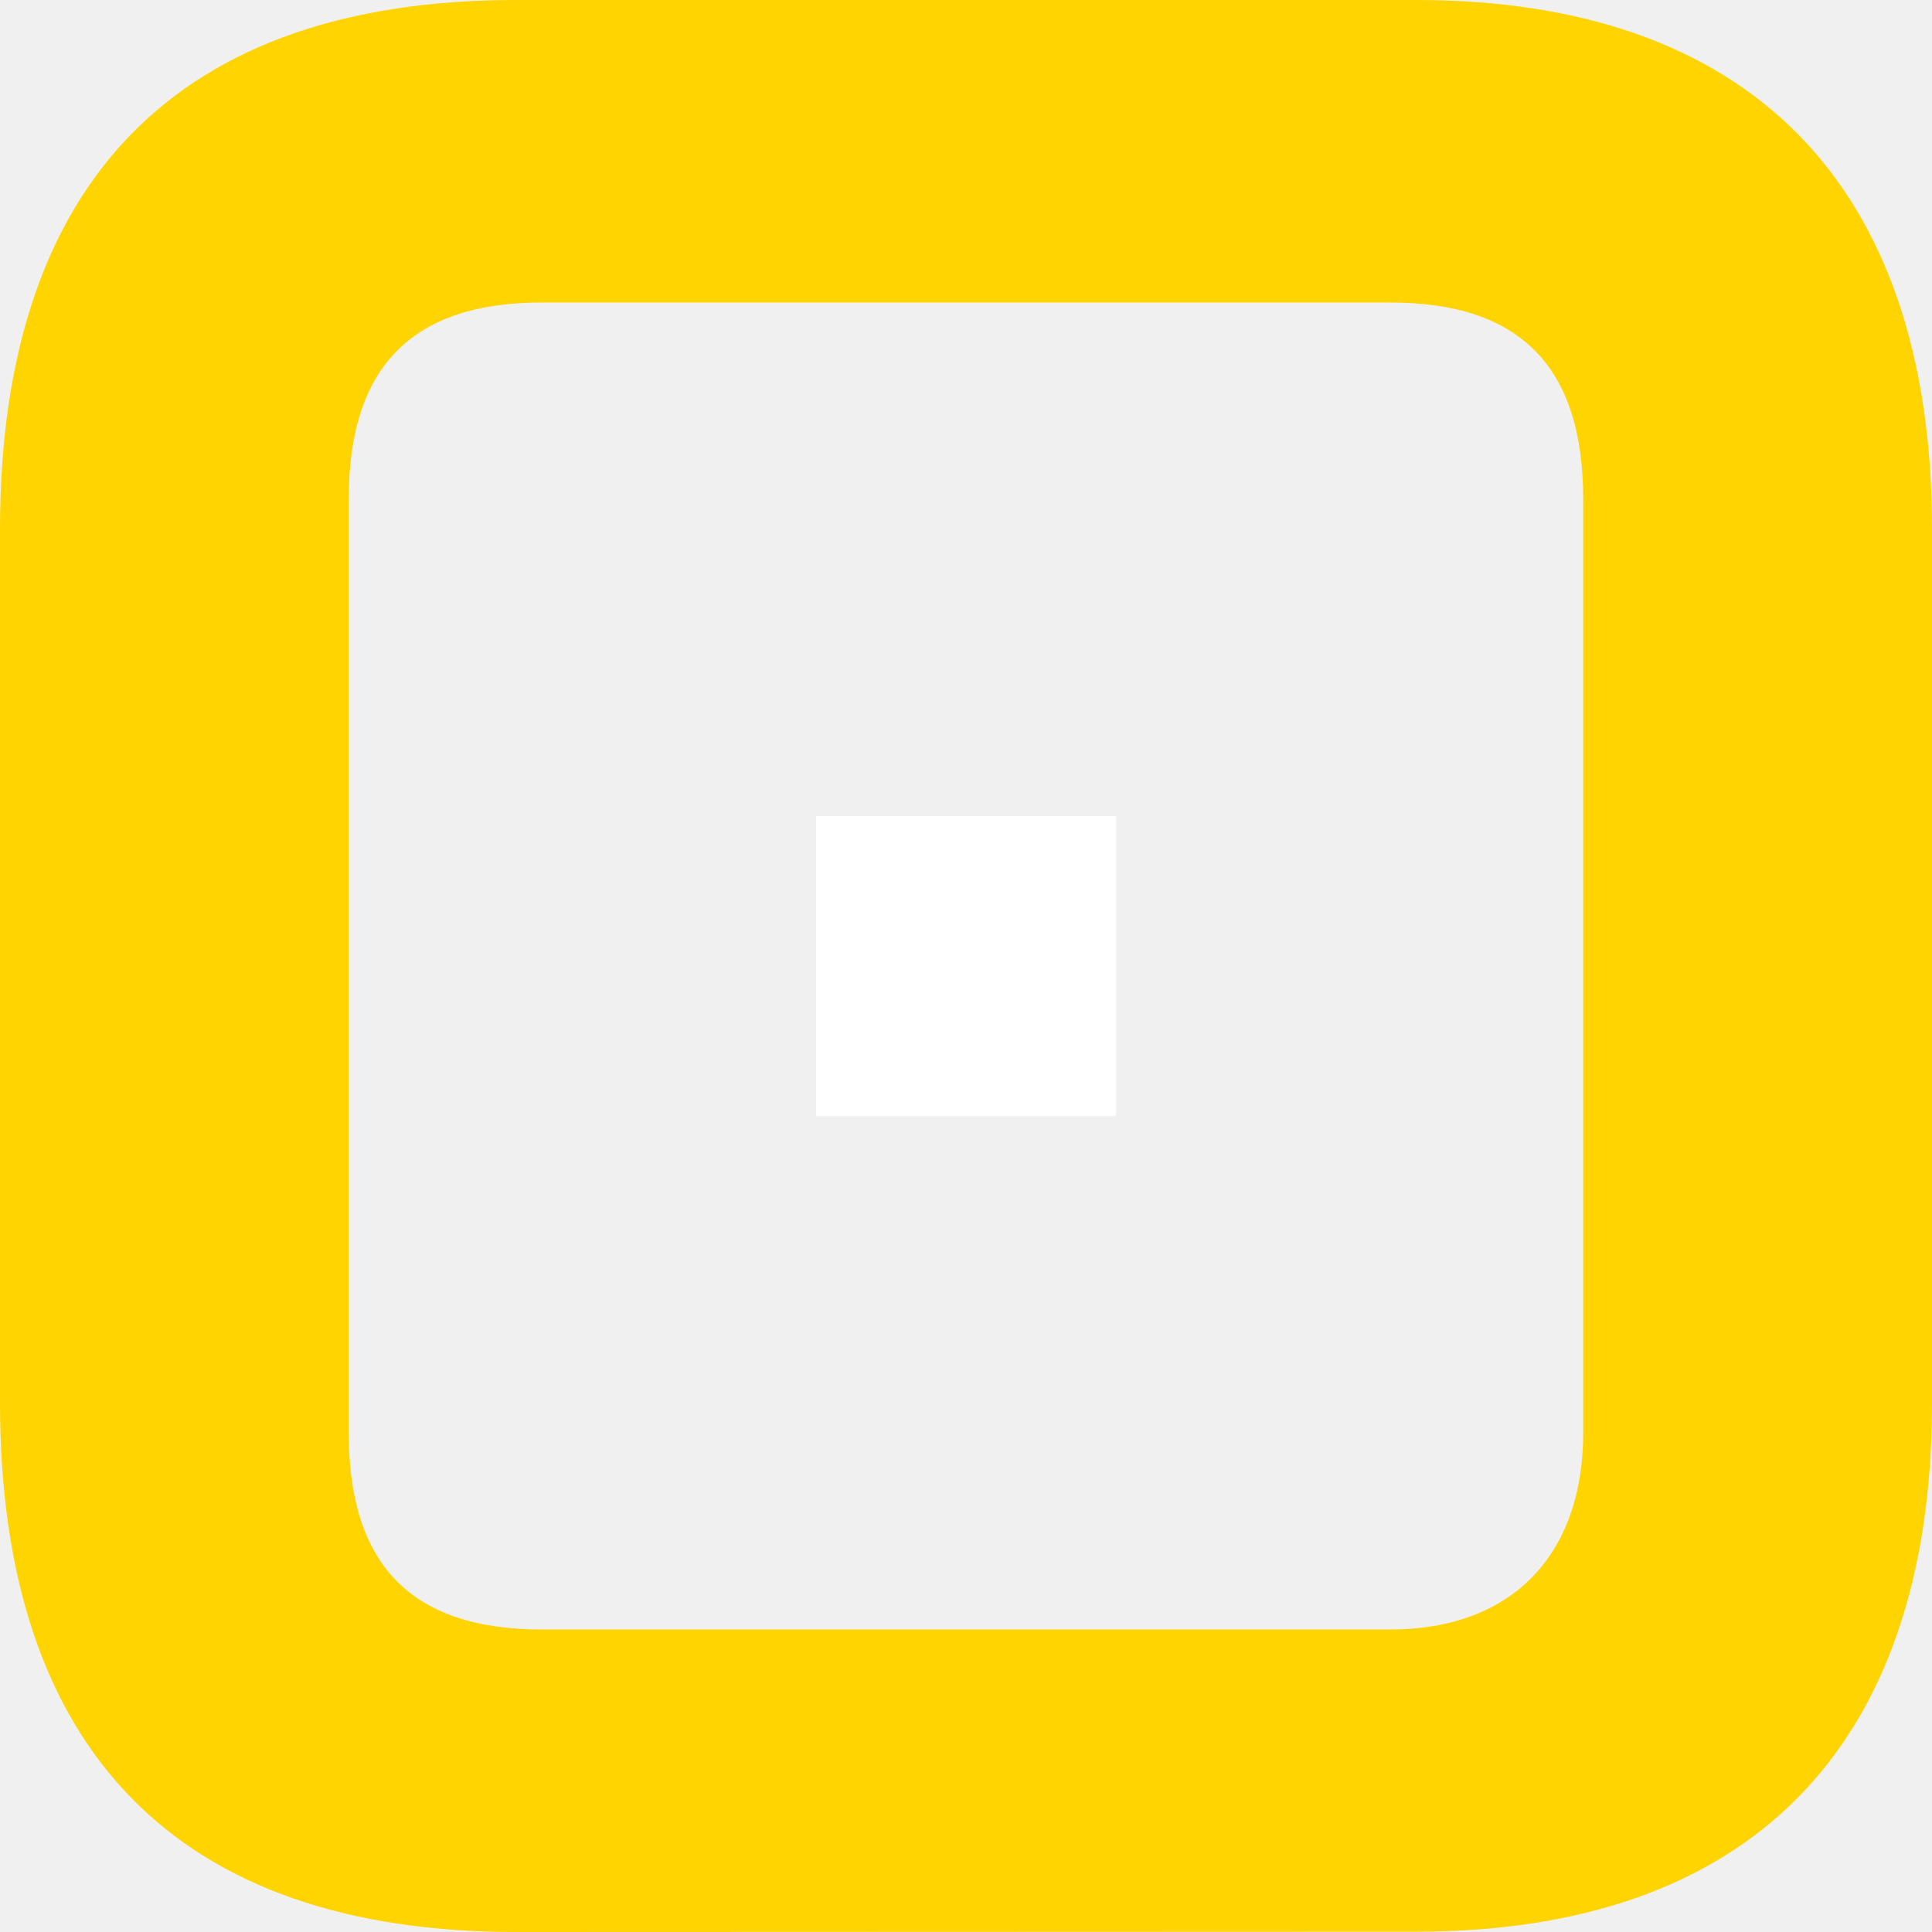
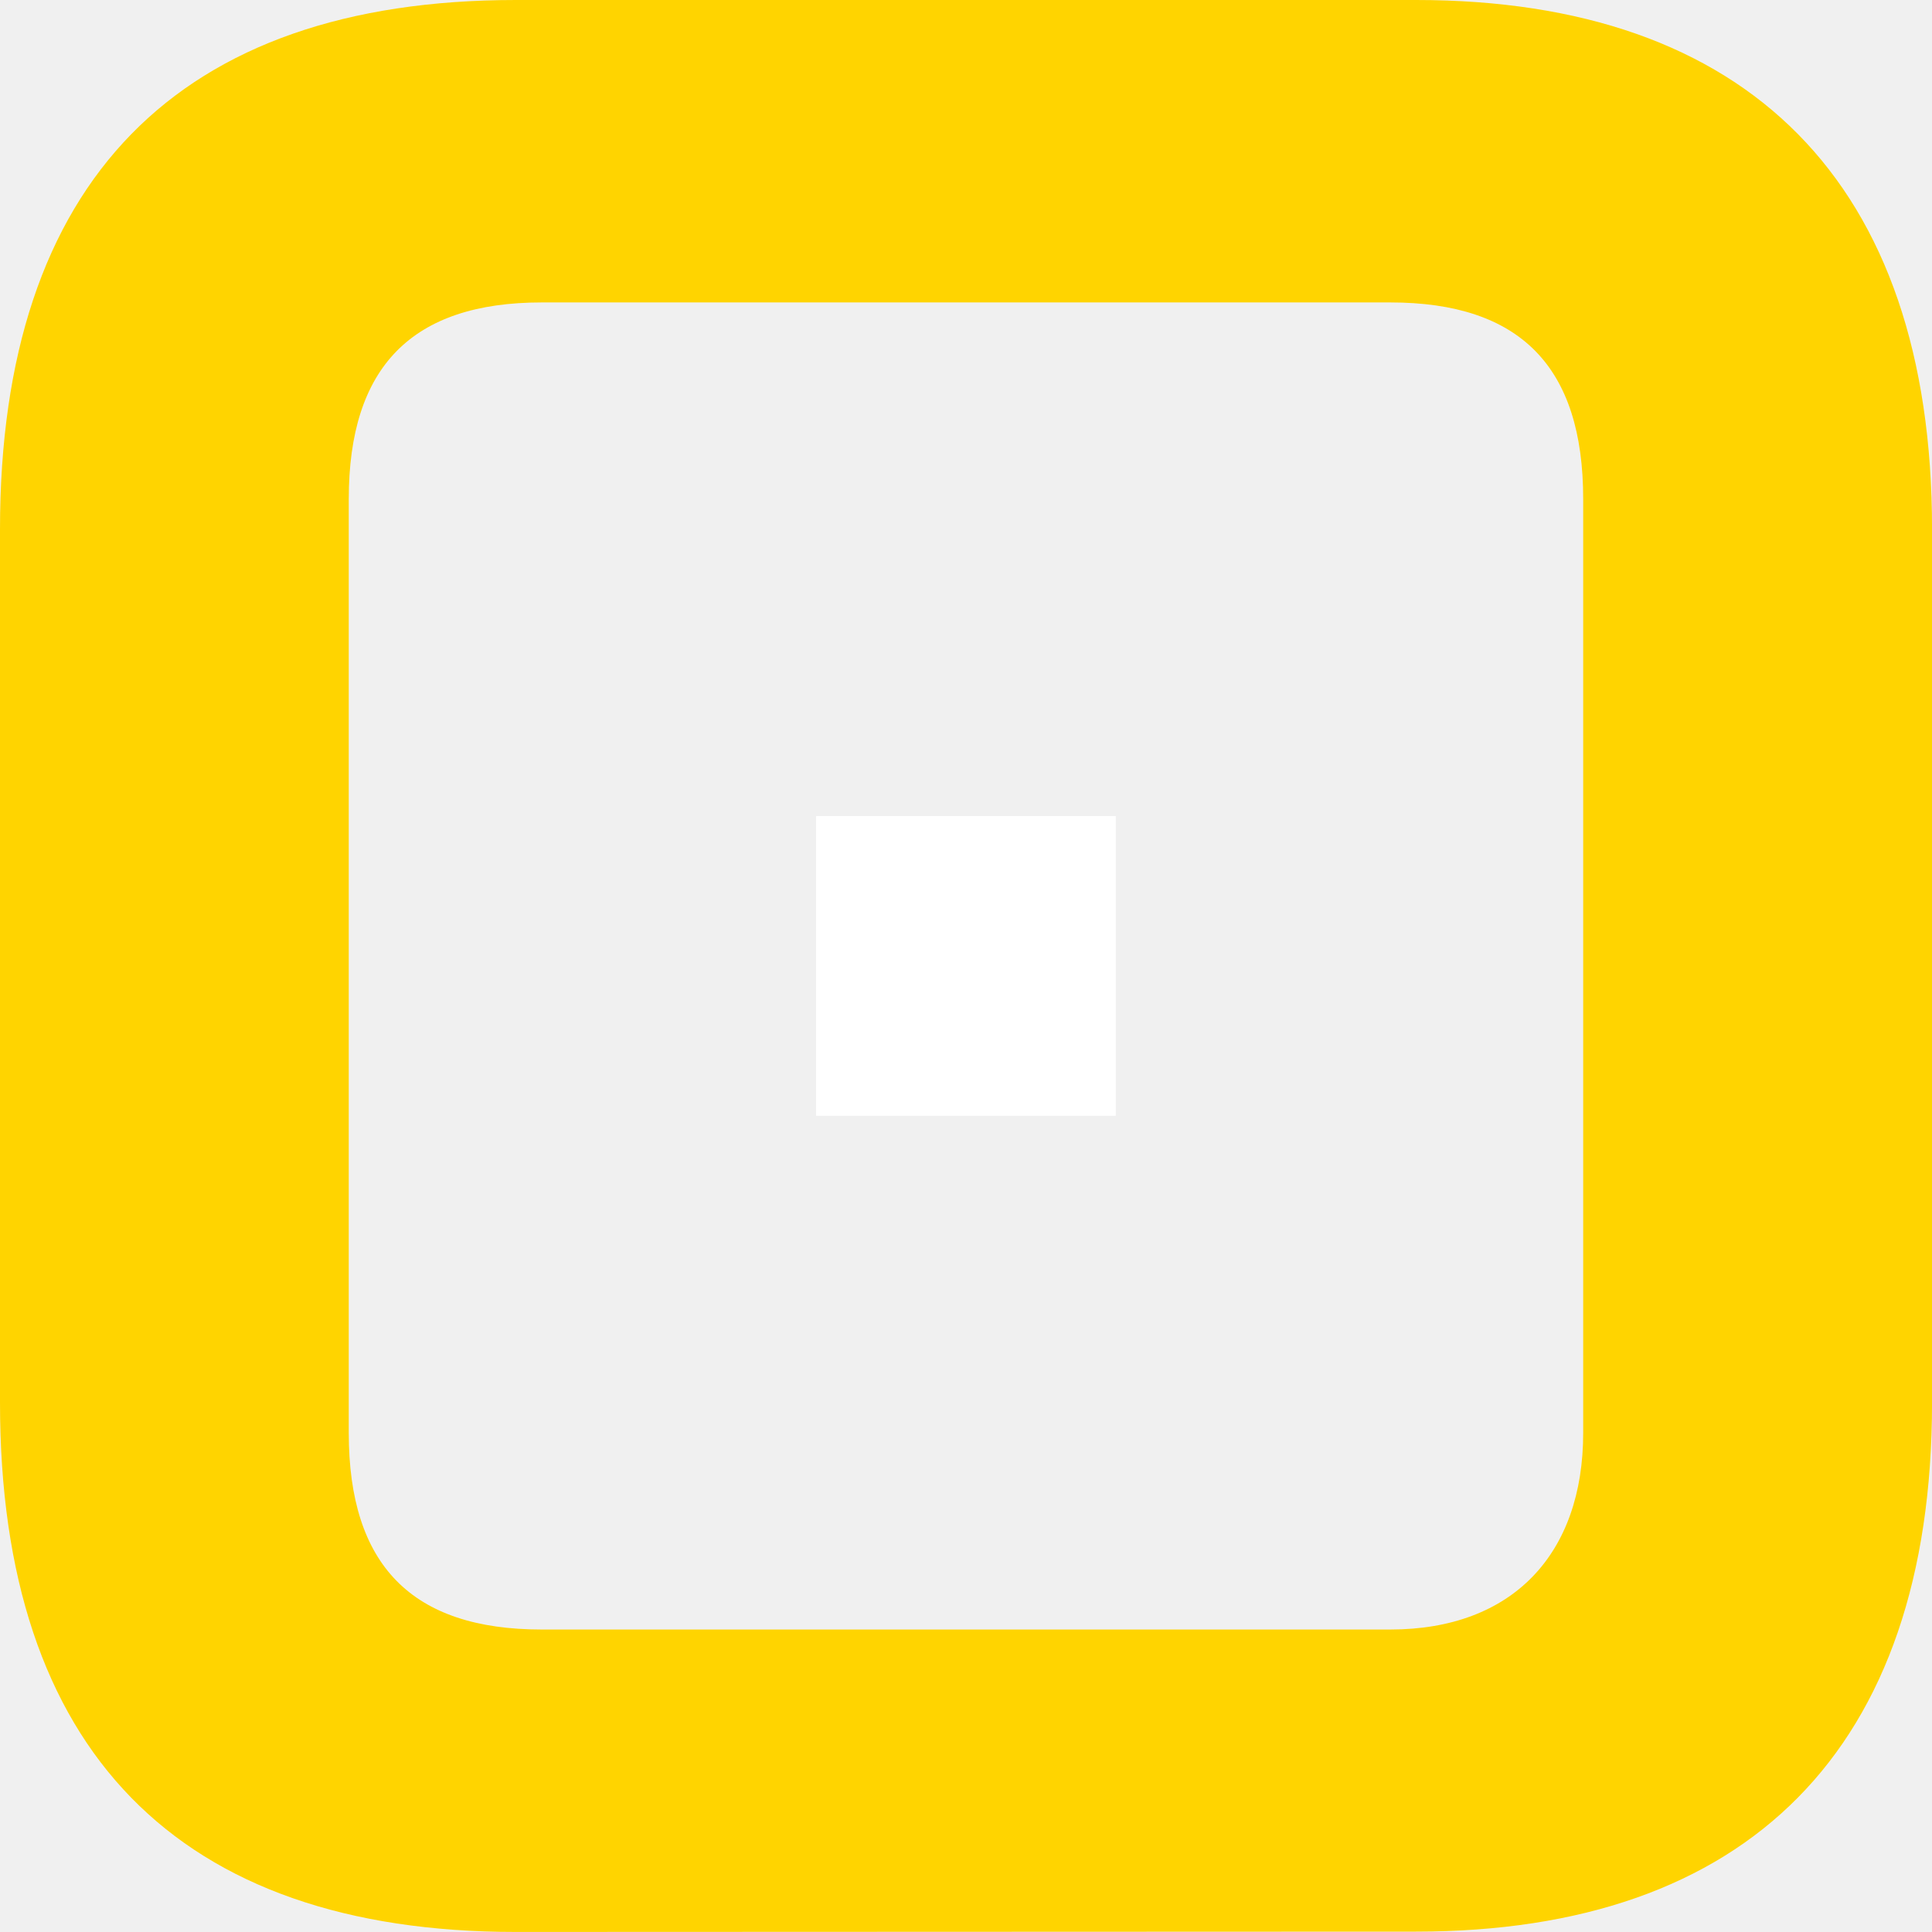
- <svg xmlns="http://www.w3.org/2000/svg" width="32" height="32" viewBox="0 0 24 24">
-   <path d="M6.406 24C2.211 24 0 21.746 0 17.426V6.574C0 2.254 2.211 0 6.406 0h11.188C21.695 0 24 2.254 24 6.574v10.848c0 4.32-2.305 6.574-6.406 6.574zm10.863-3.758c1.523 0 2.398-.937 2.398-2.441V6.199c0-1.645-.785-2.441-2.398-2.441H6.73c-1.613 0-2.398.801-2.398 2.441v11.602c0 1.645.785 2.441 2.398 2.441zm0 0" fill="rgb(100%,83.137%,0%)" />
-   <path d="M10.137 10.137h3.727v3.727h-3.727zm0 0" fill="rgb(100%,100%,100%)" />
+ <svg xmlns="http://www.w3.org/2000/svg" viewBox="0 0 449.09 449.08">
+   <path d="M119.9 449.08C41.4 449.08 0 406.9 0 326.05V123C0 42.18 41.4 0 119.9 0h209.3C406 0 449.1 42.18 449.1 123v203c0 80.85-43.12 123-119.9 123zm203.26-70.3c28.46 0 44.85-17.58 44.85-45.7V116c0-30.76-14.66-45.7-44.85-45.7H125.93c-30.2 0-44.86 15-44.86 45.7v217.08c0 30.76 14.67 45.7 44.86 45.7z" fill="#ffd400" />
+   <path d="M189.7 189.7h69.67v69.67H189.7z" fill="#fff" />
</svg>
